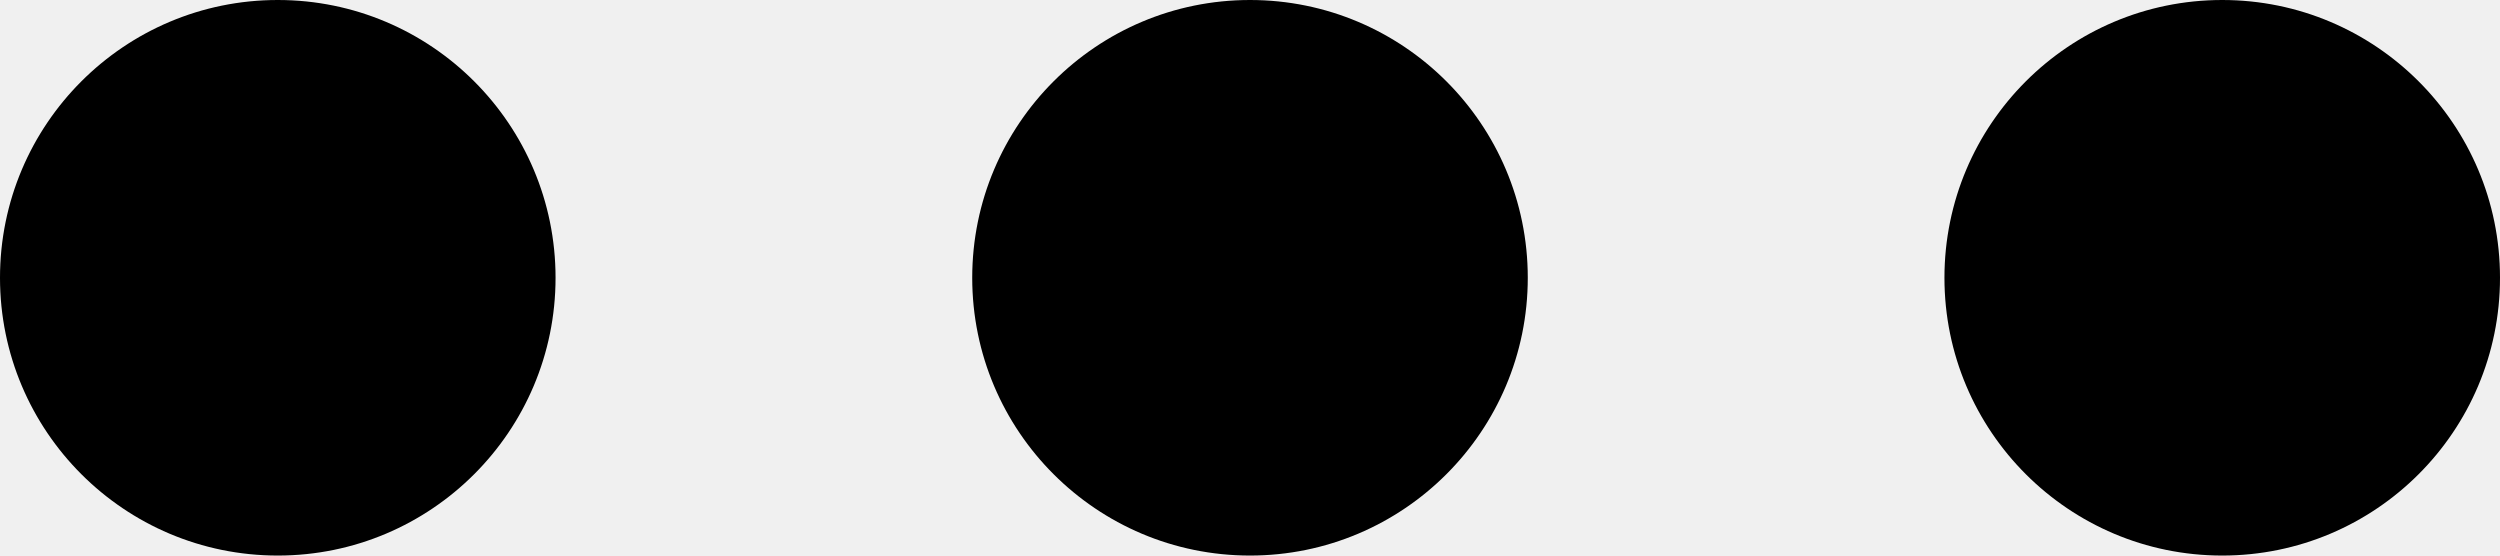
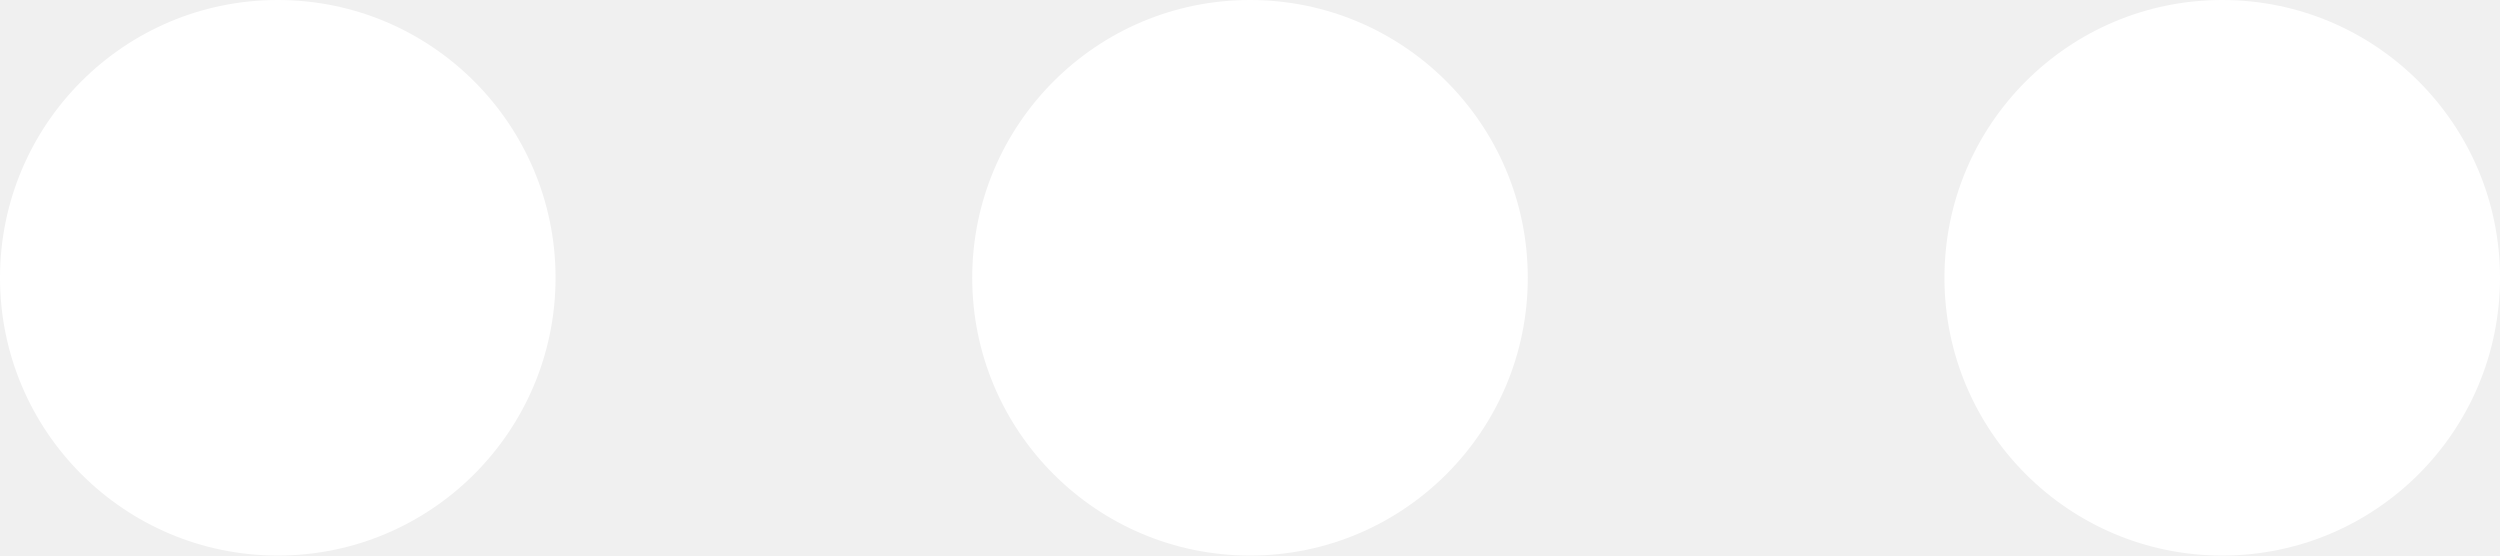
- <svg xmlns="http://www.w3.org/2000/svg" width="18px" height="4px" viewBox="0 0 18 4" version="1.1">
-   <defs />
-   <g id="Page-1" stroke="none" stroke-width="1" fill="none" fill-rule="evenodd">
-     <g id="Landing-Copy-36" transform="translate(-1233, -30)" fill="#000000">
-       <g id="threedots" transform="translate(1233, 30)">
-         <circle id="Oval-304" cx="2" cy="2" r="2" />
-         <circle id="Oval-304" cx="9" cy="2" r="2" />
-         <circle id="Oval-304" cx="16" cy="2" r="2" />
-       </g>
+ <svg xmlns="http://www.w3.org/2000/svg" width="18" height="4" viewBox="0 0 18 4">
+   <g style="fill:none;stroke-width:1;stroke:none">
+     <g fill="#fff">
+       <circle cx="2" cy="2" r="2" />
+       <circle cx="9" cy="2" r="2" />
+       <circle cx="16" cy="2" r="2" />
    </g>
  </g>
</svg>
